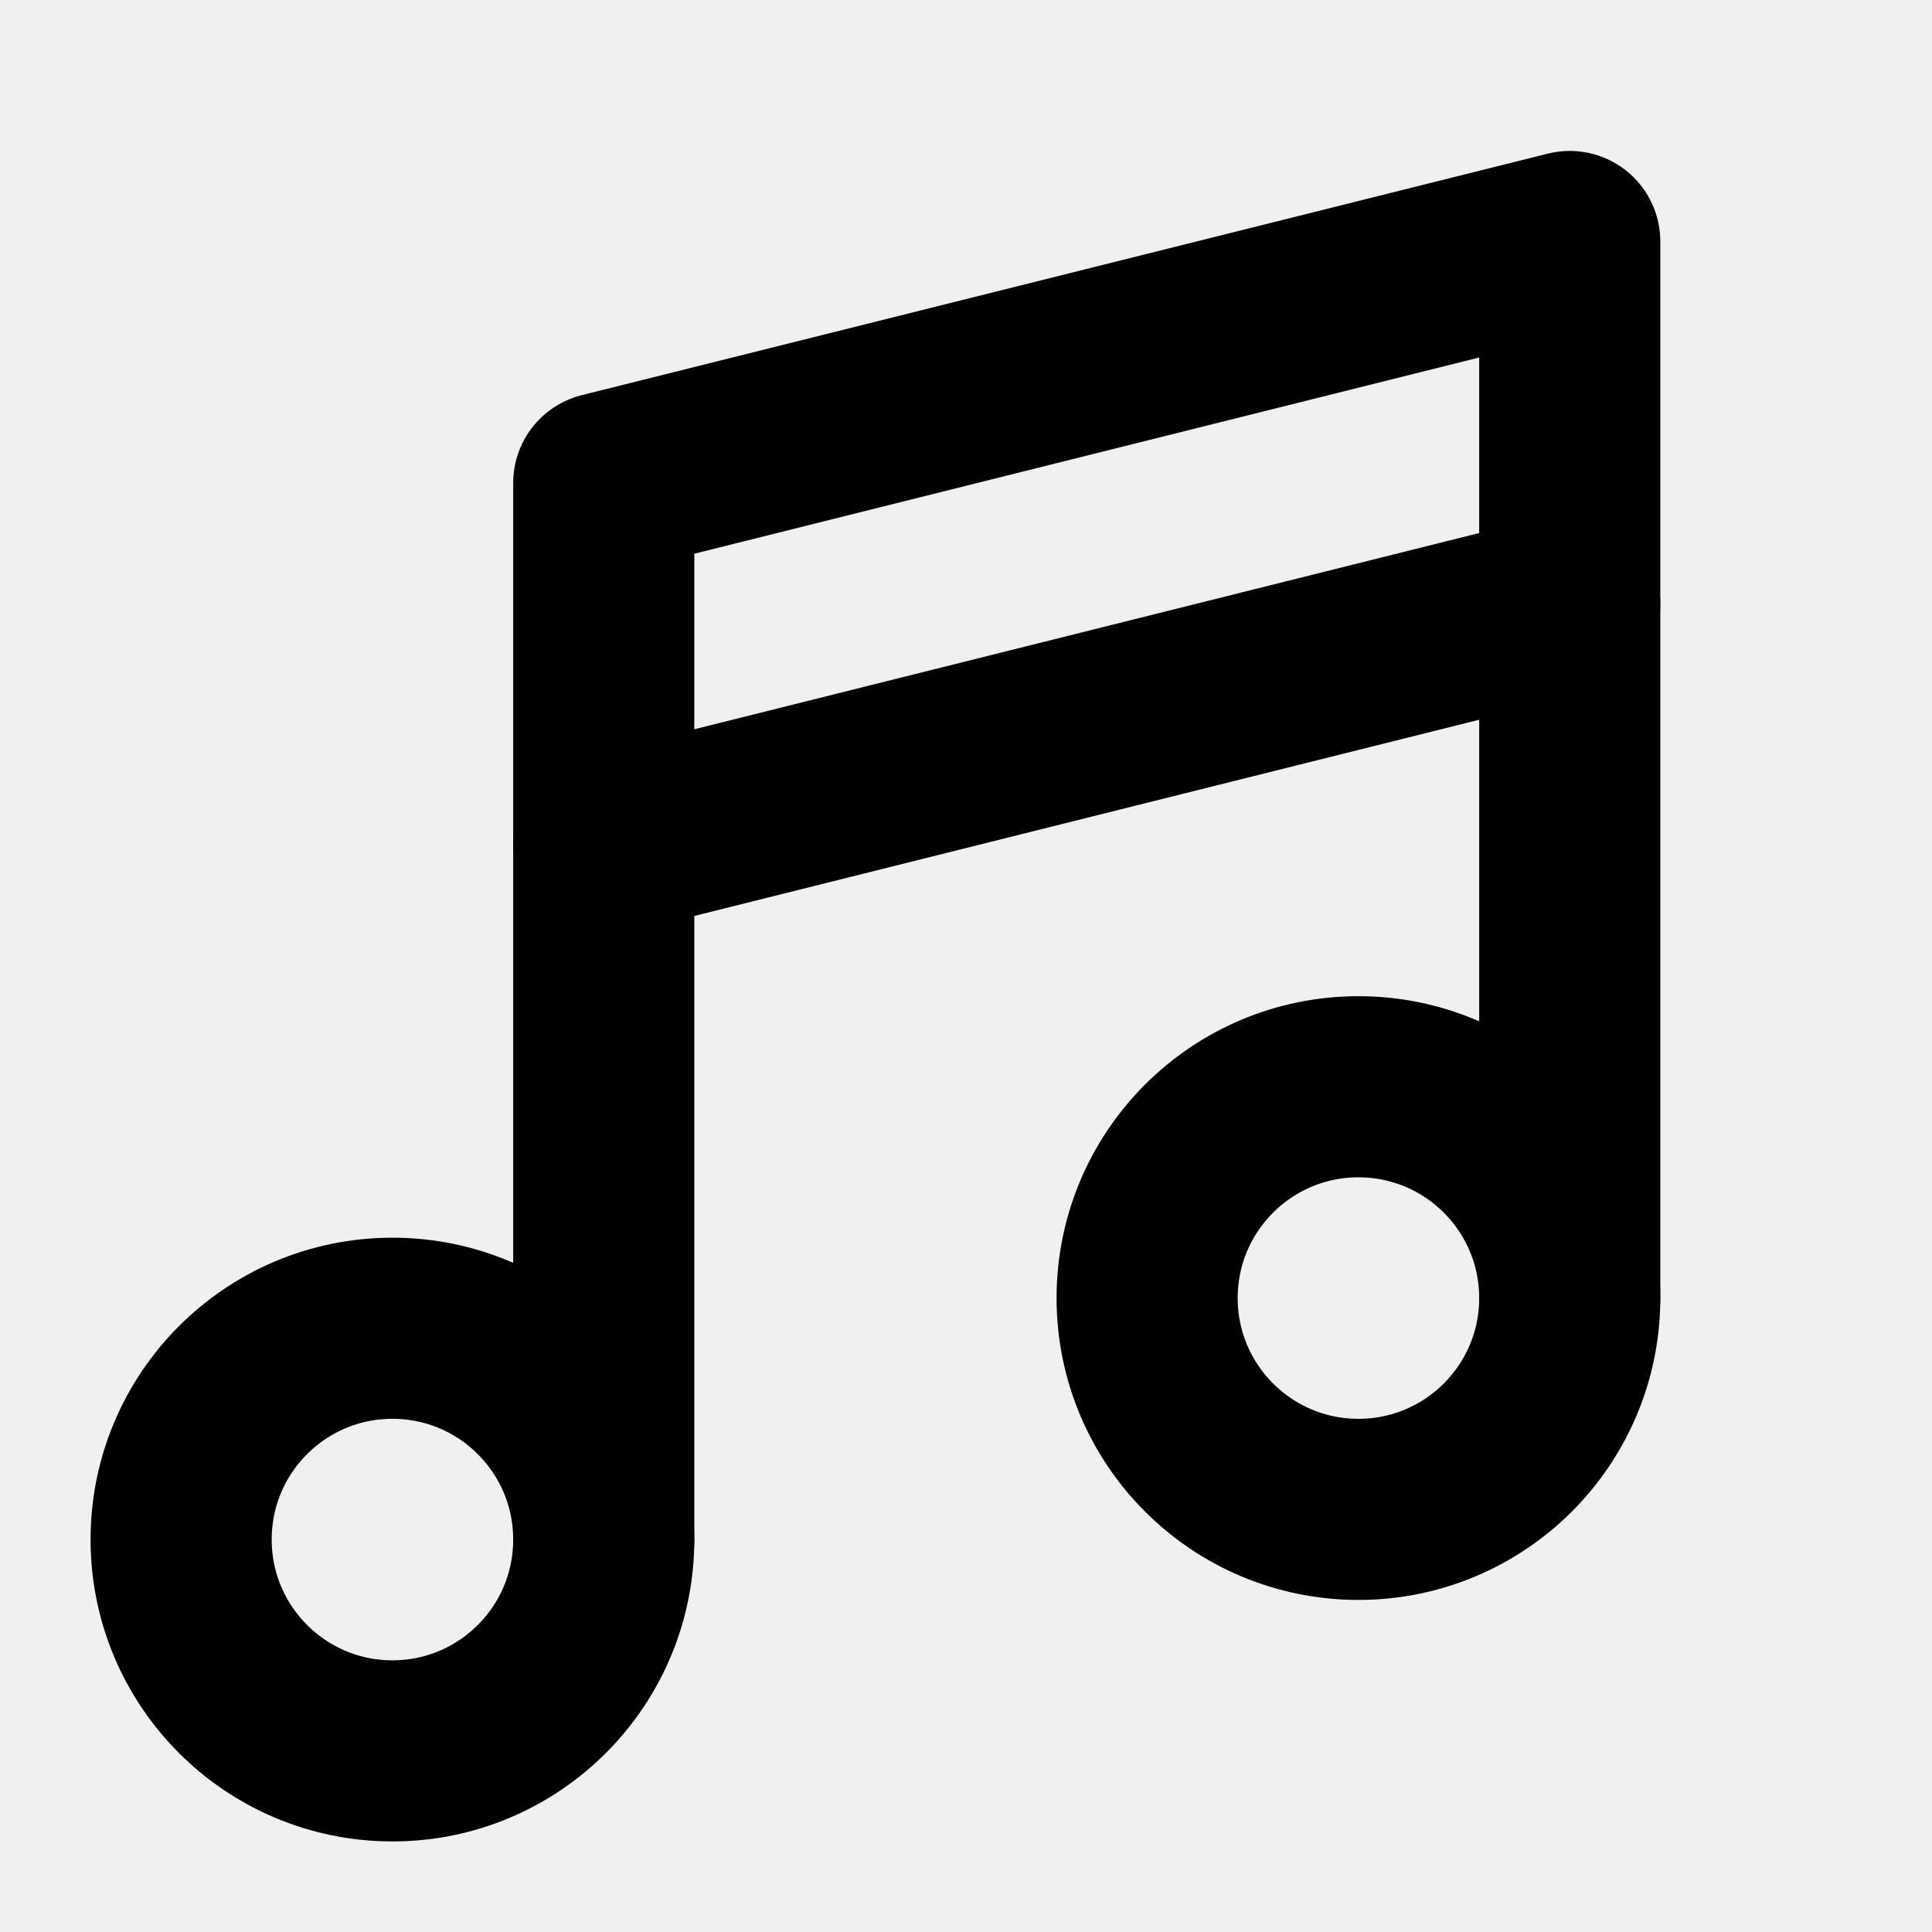
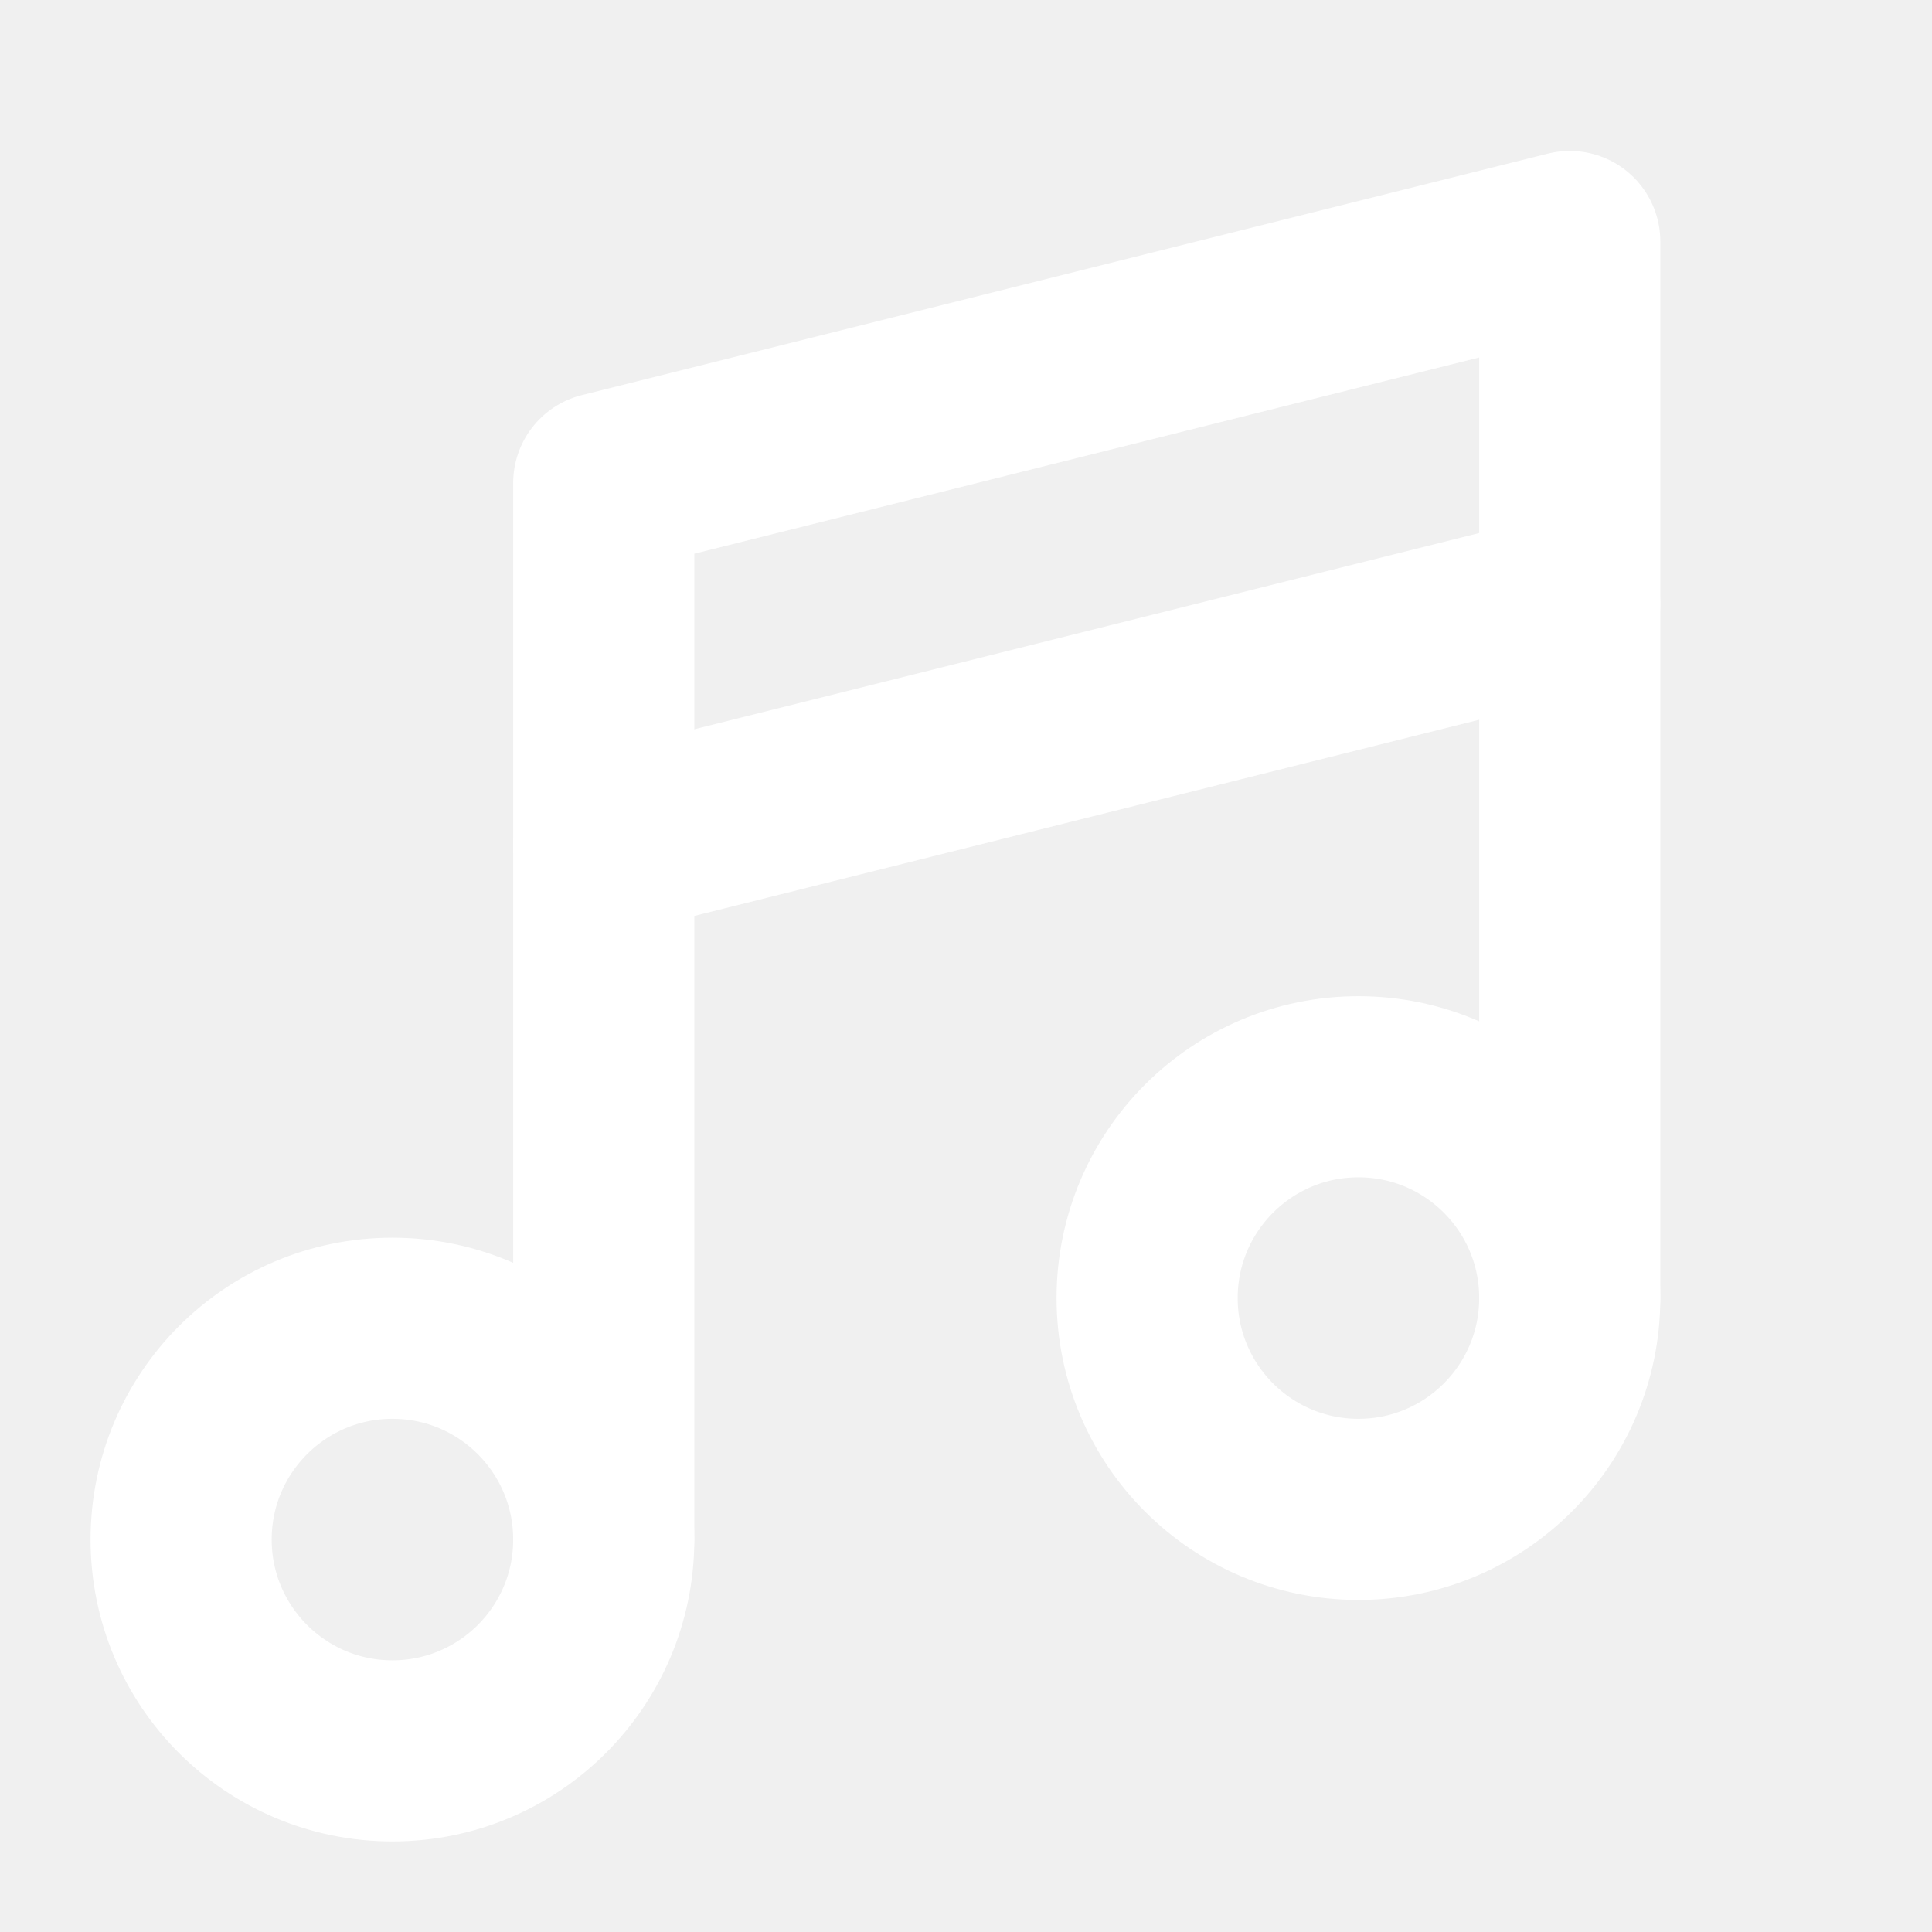
<svg xmlns="http://www.w3.org/2000/svg" width="32" height="32" viewBox="0 0 32 32" fill="none">
-   <path d="M22.5 25C24.433 25 26 23.433 26 21.5C26 19.567 24.433 18 22.5 18C20.567 18 19 19.567 19 21.5C19 23.433 20.567 25 22.5 25Z" stroke="black" stroke-width="3" stroke-linecap="round" stroke-linejoin="round" />
-   <path d="M6.5 29C8.433 29 10 27.433 10 25.5C10 23.567 8.433 22 6.5 22C4.567 22 3 23.567 3 25.5C3 27.433 4.567 29 6.5 29Z" stroke="black" stroke-width="3" stroke-linecap="round" stroke-linejoin="round" />
-   <path d="M26 10L10 14" stroke="black" stroke-width="3" stroke-linecap="round" stroke-linejoin="round" />
-   <path d="M10 25.5V8L26 4V21.5" stroke="black" stroke-width="3" stroke-linecap="round" stroke-linejoin="round" />
+   <path d="M22.5 25C24.433 25 26 23.433 26 21.5C26 19.567 24.433 18 22.5 18C20.567 18 19 19.567 19 21.5C19 23.433 20.567 25 22.5 25Z" stroke="white" stroke-width="3" stroke-linecap="round" stroke-linejoin="round" />
+   <path d="M6.5 29C8.433 29 10 27.433 10 25.5C10 23.567 8.433 22 6.5 22C4.567 22 3 23.567 3 25.5C3 27.433 4.567 29 6.5 29Z" stroke="white" stroke-width="3" stroke-linecap="round" stroke-linejoin="round" />
+   <path d="M26 10L10 14" stroke="white" stroke-width="3" stroke-linecap="round" stroke-linejoin="round" />
+   <path d="M10 25.5V8L26 4V21.5" stroke="white" stroke-width="3" stroke-linecap="round" stroke-linejoin="round" />
</svg>
